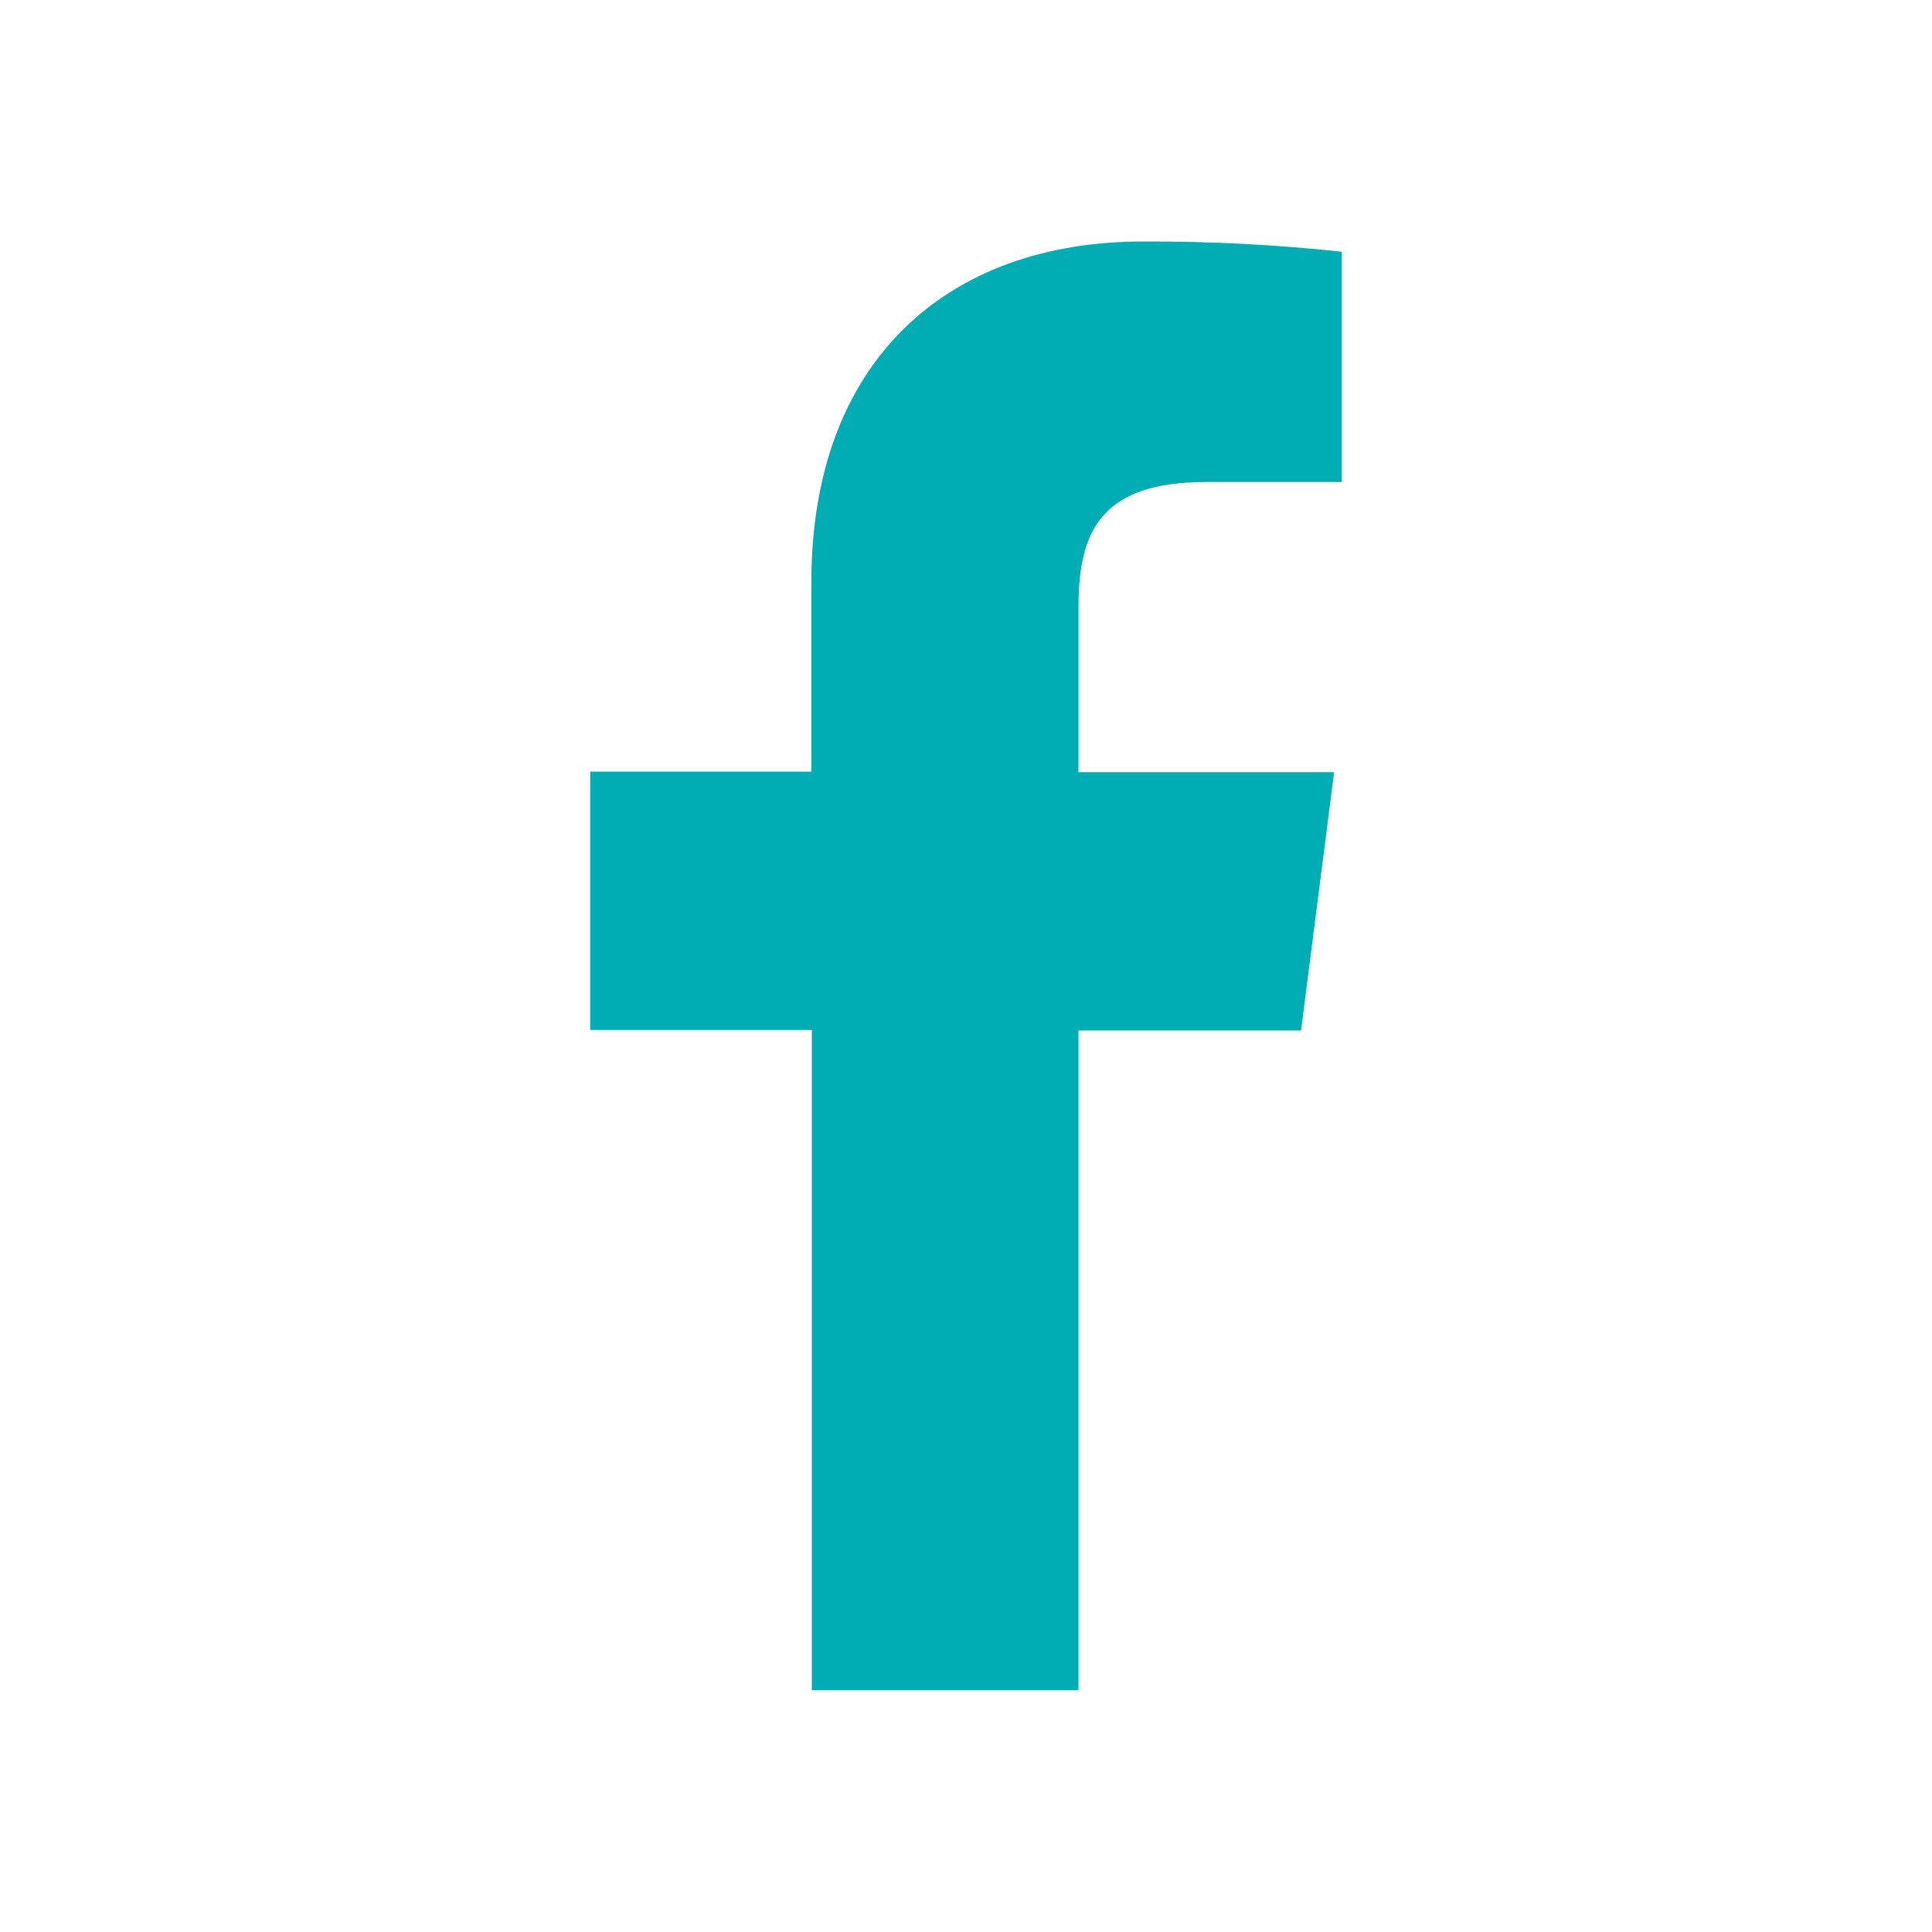
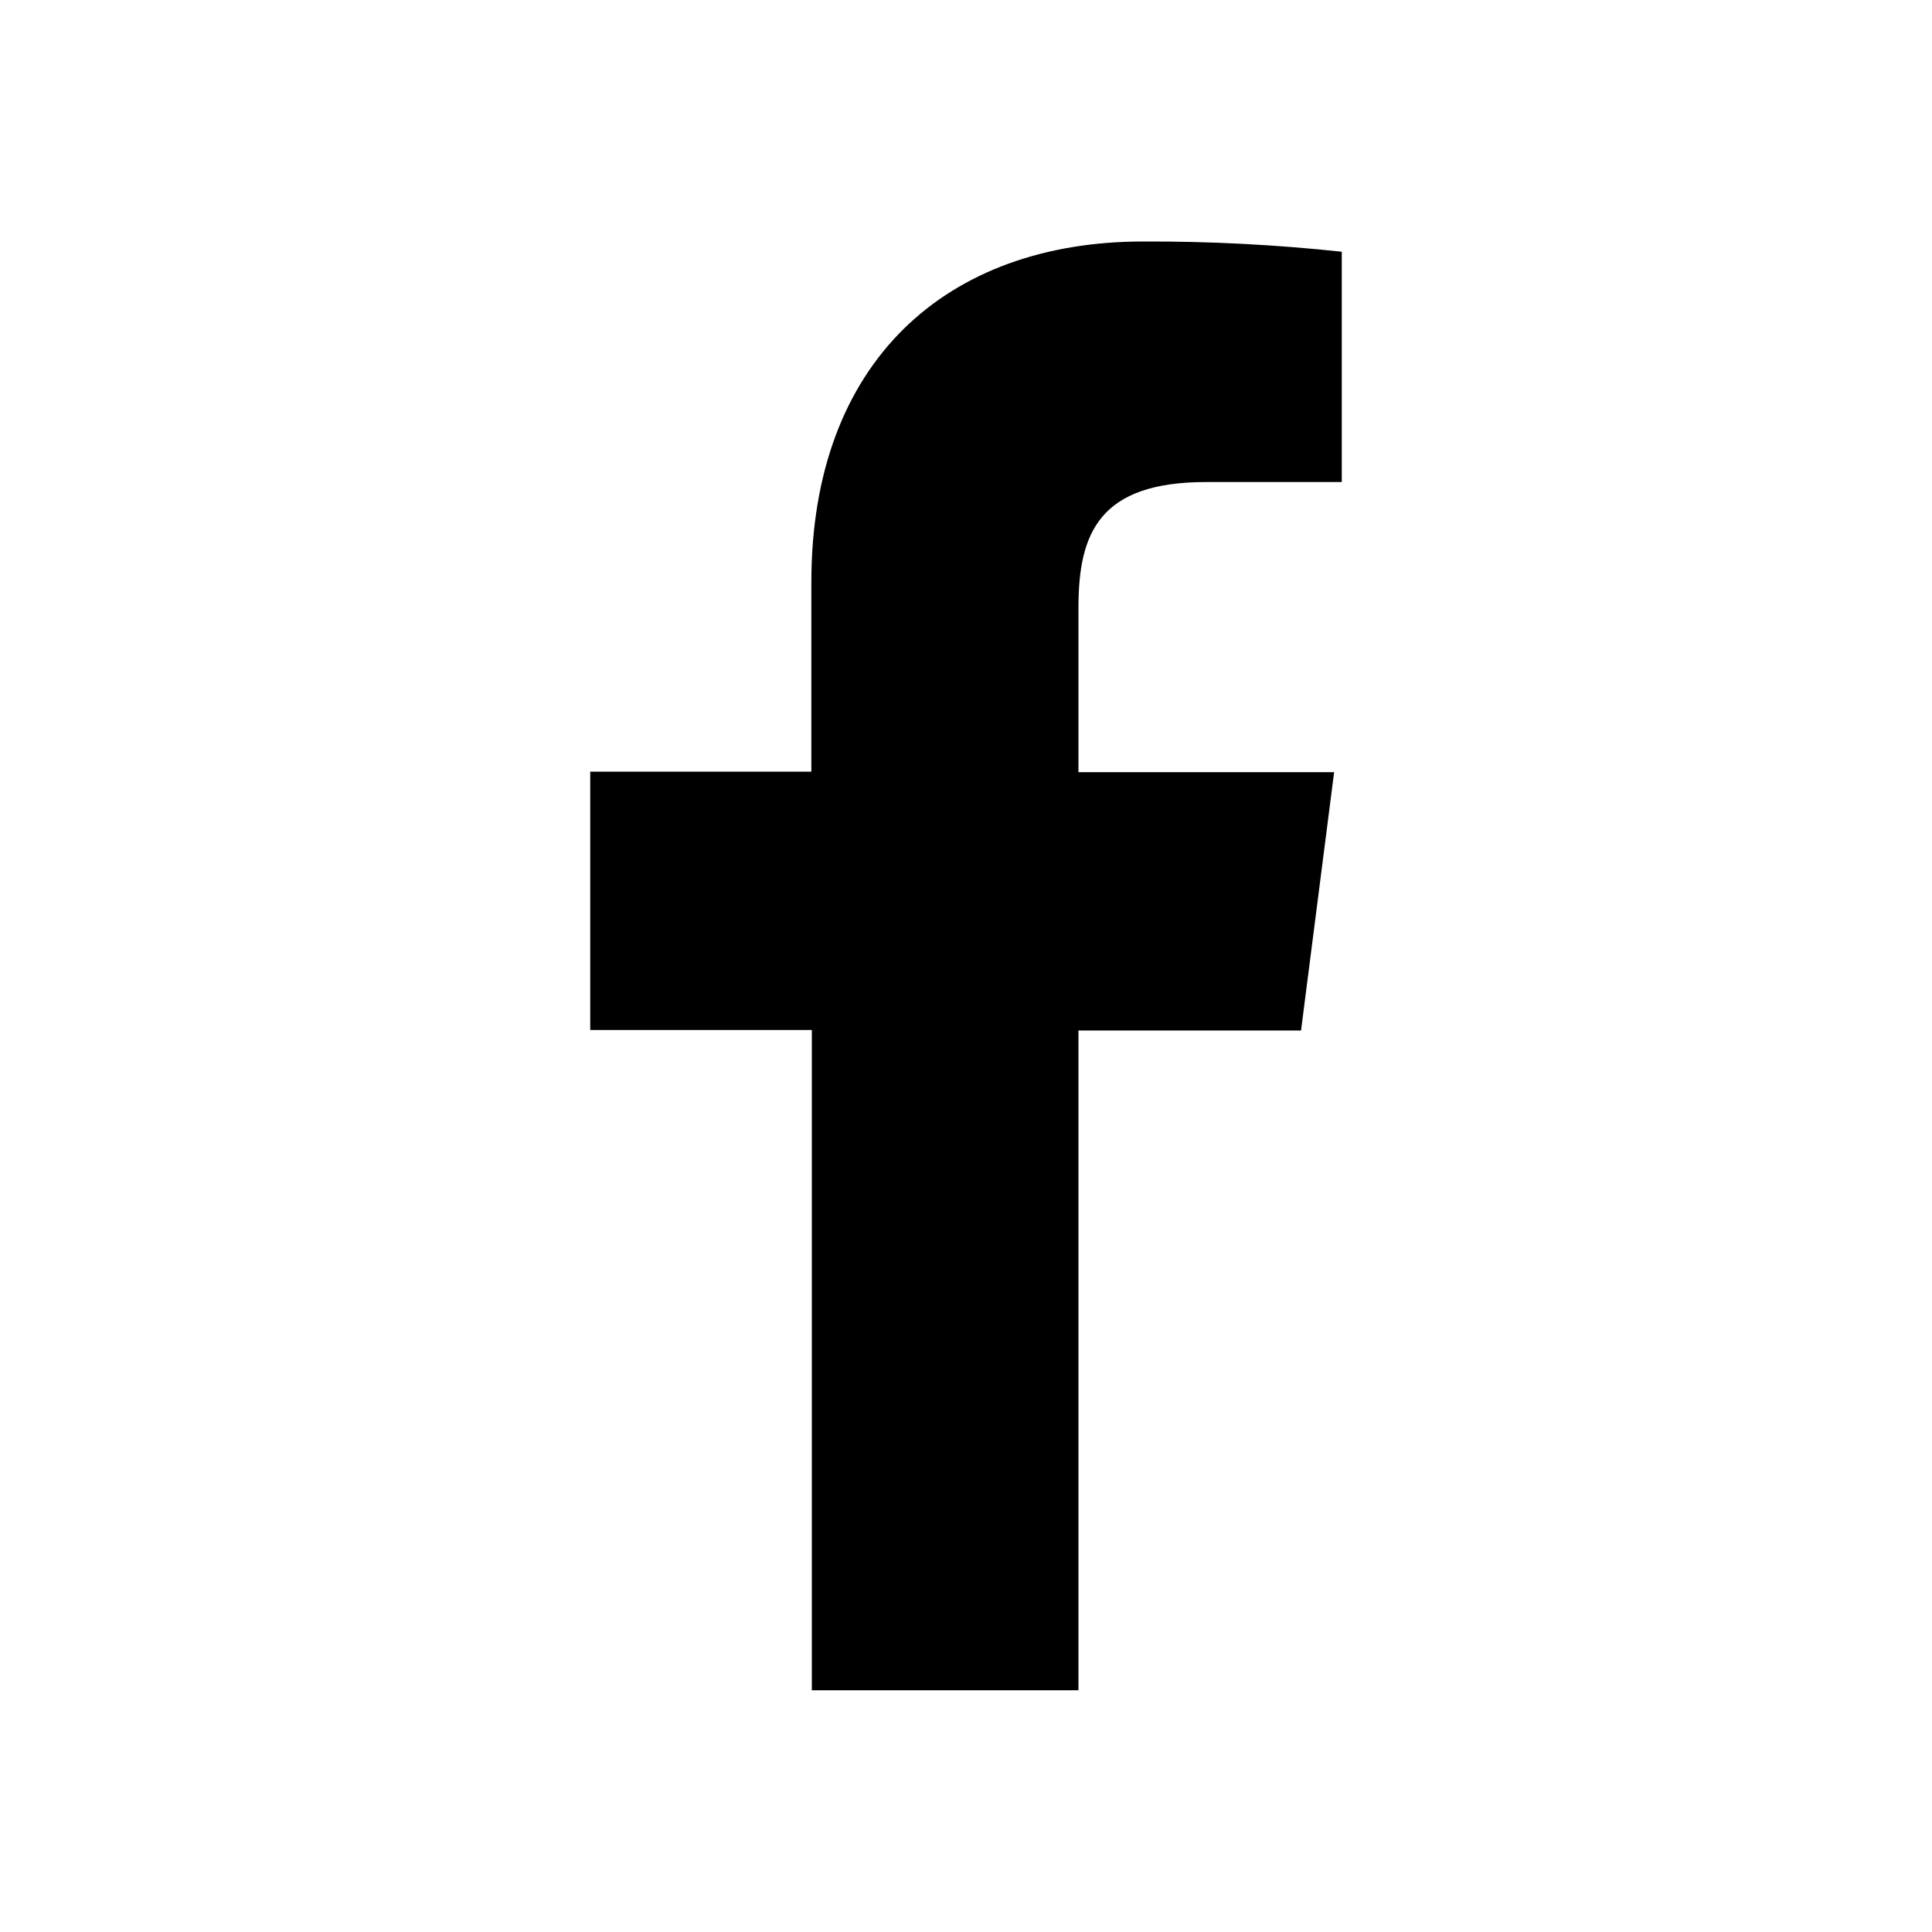
- <svg xmlns="http://www.w3.org/2000/svg" width="24" height="24" viewBox="0 0 24 24" fill="#00adb5">
+ <svg xmlns="http://www.w3.org/2000/svg" width="24" id="facebook" height="24" viewBox="0 0 24 24" fill="currentColor">
  <path d="M13.397 20.997v-8.196h2.765l.411-3.209h-3.176V7.548c0-.926.258-1.56 1.587-1.56h1.684V3.127A22.336 22.336 0 0 0 14.201 3c-2.444 0-4.122 1.492-4.122 4.231v2.355H7.332v3.209h2.753v8.202h3.312z" />
</svg>
